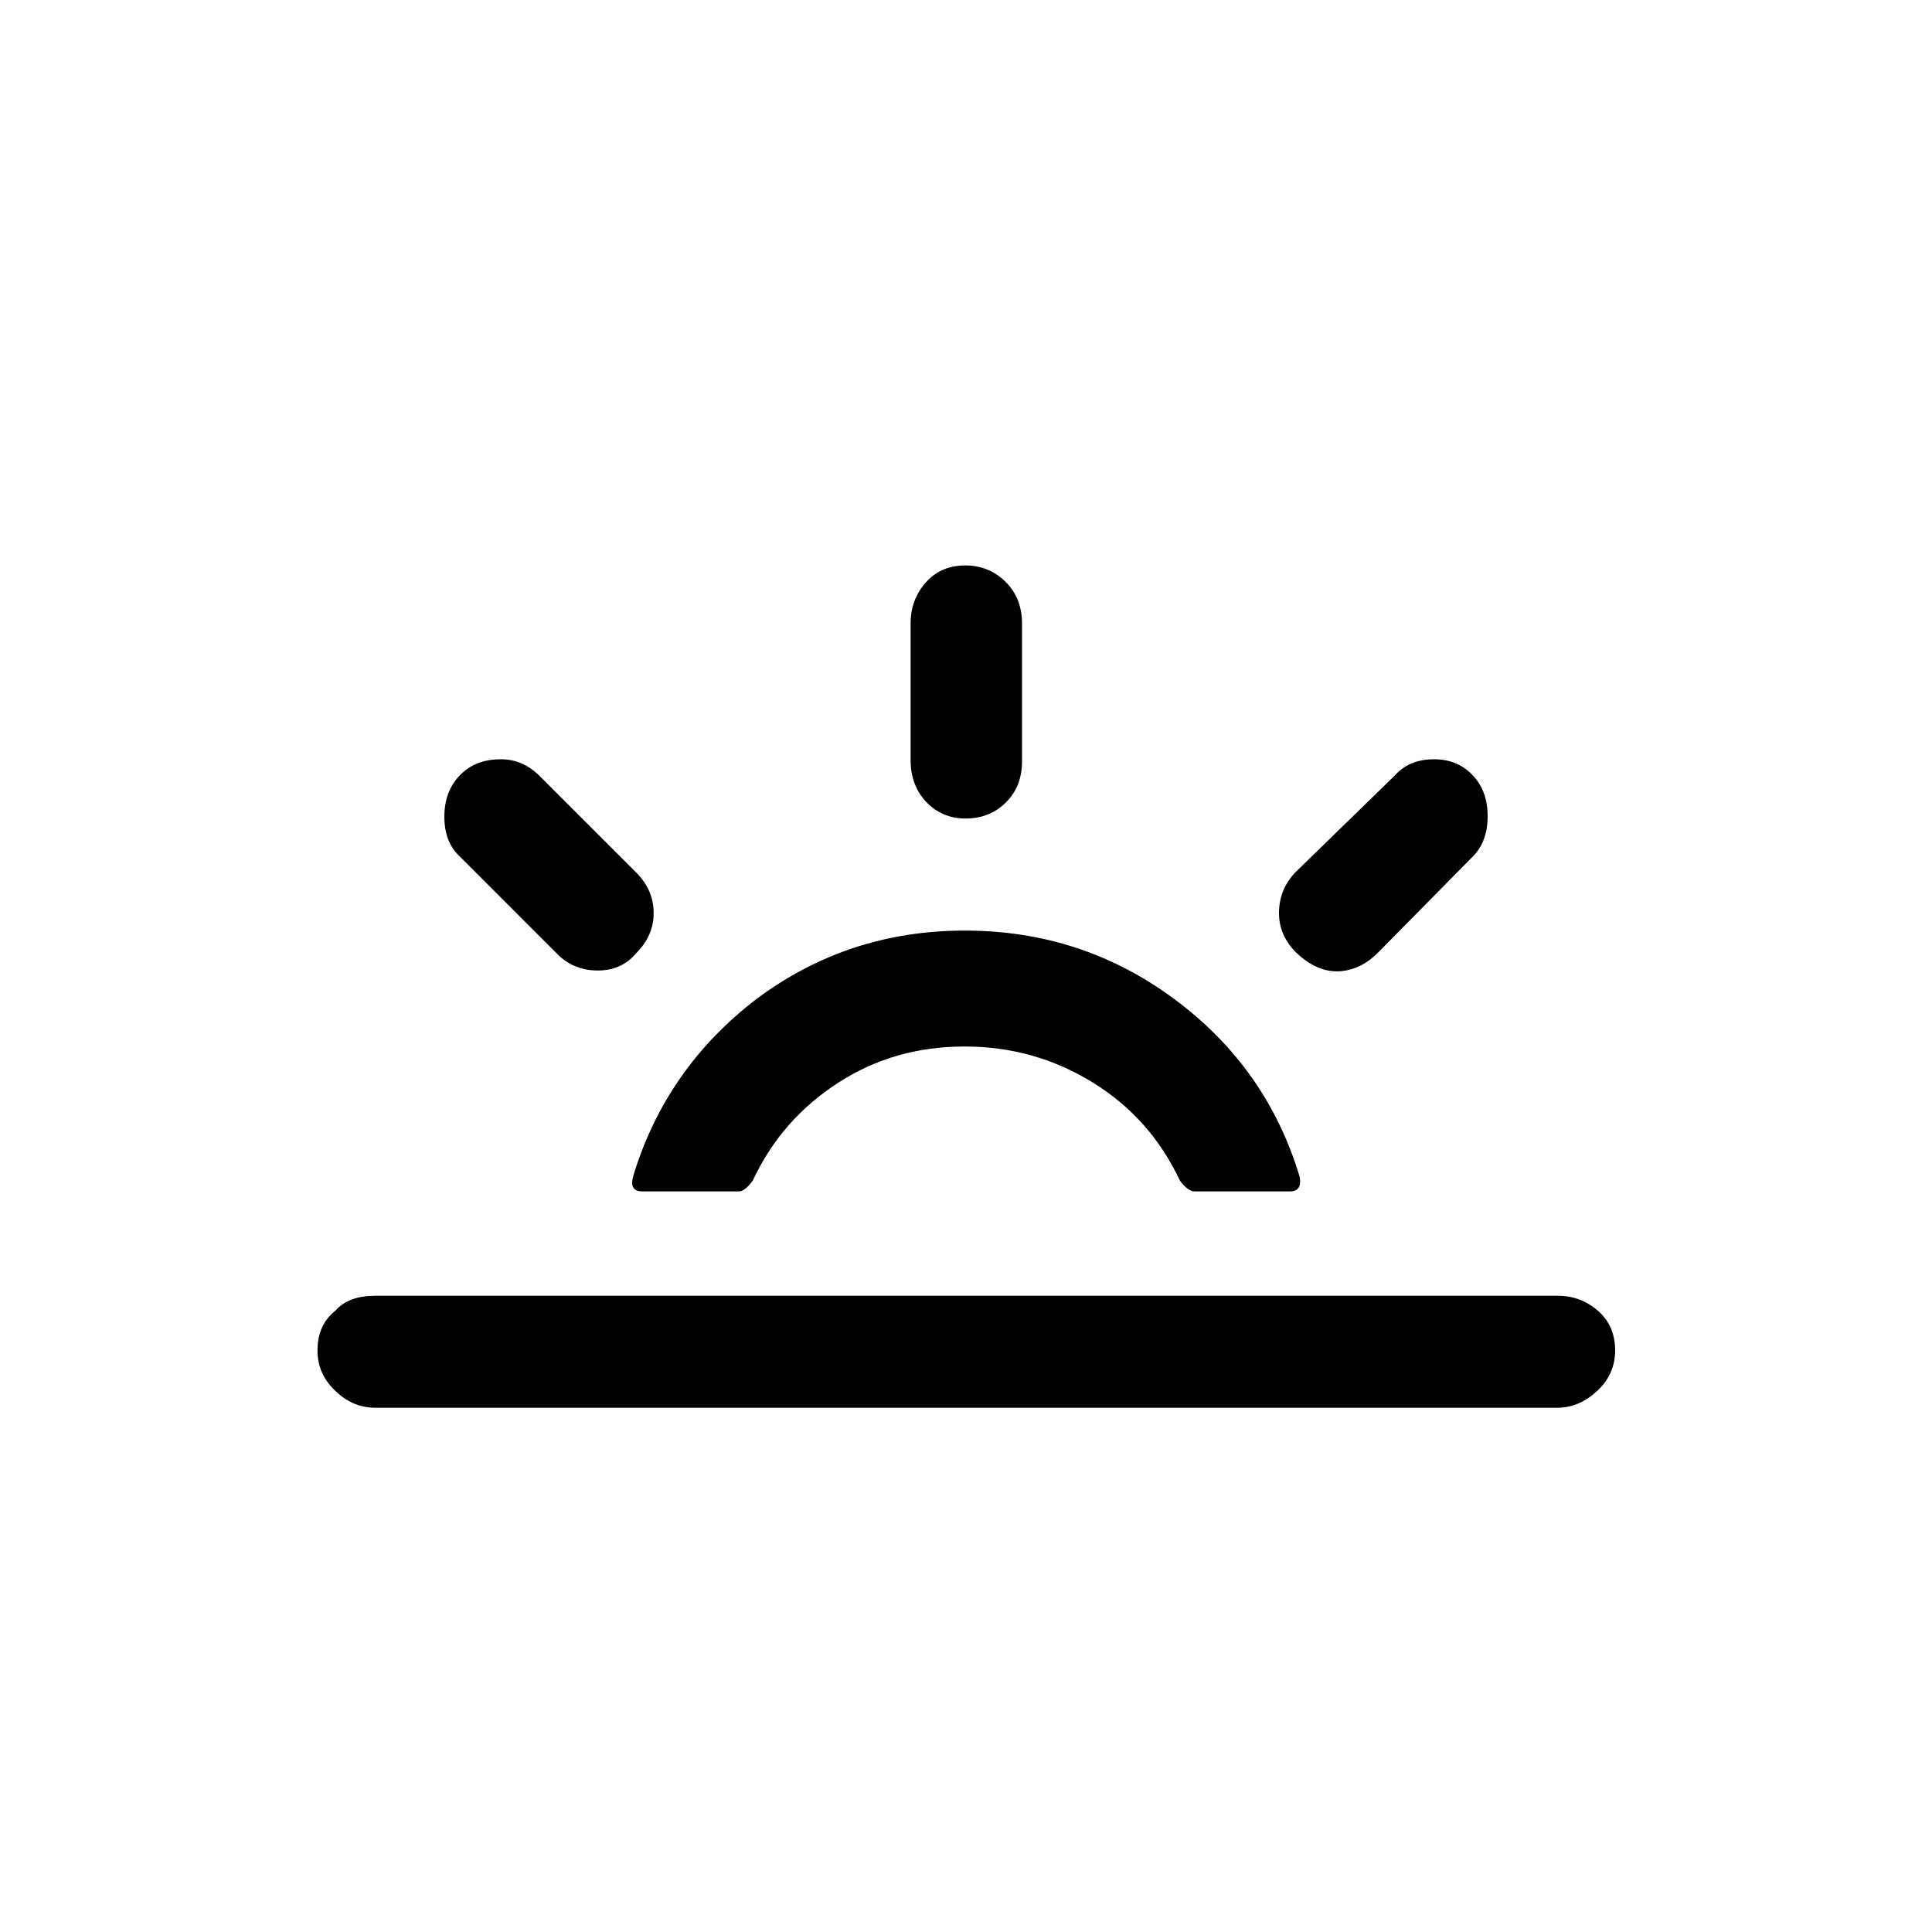
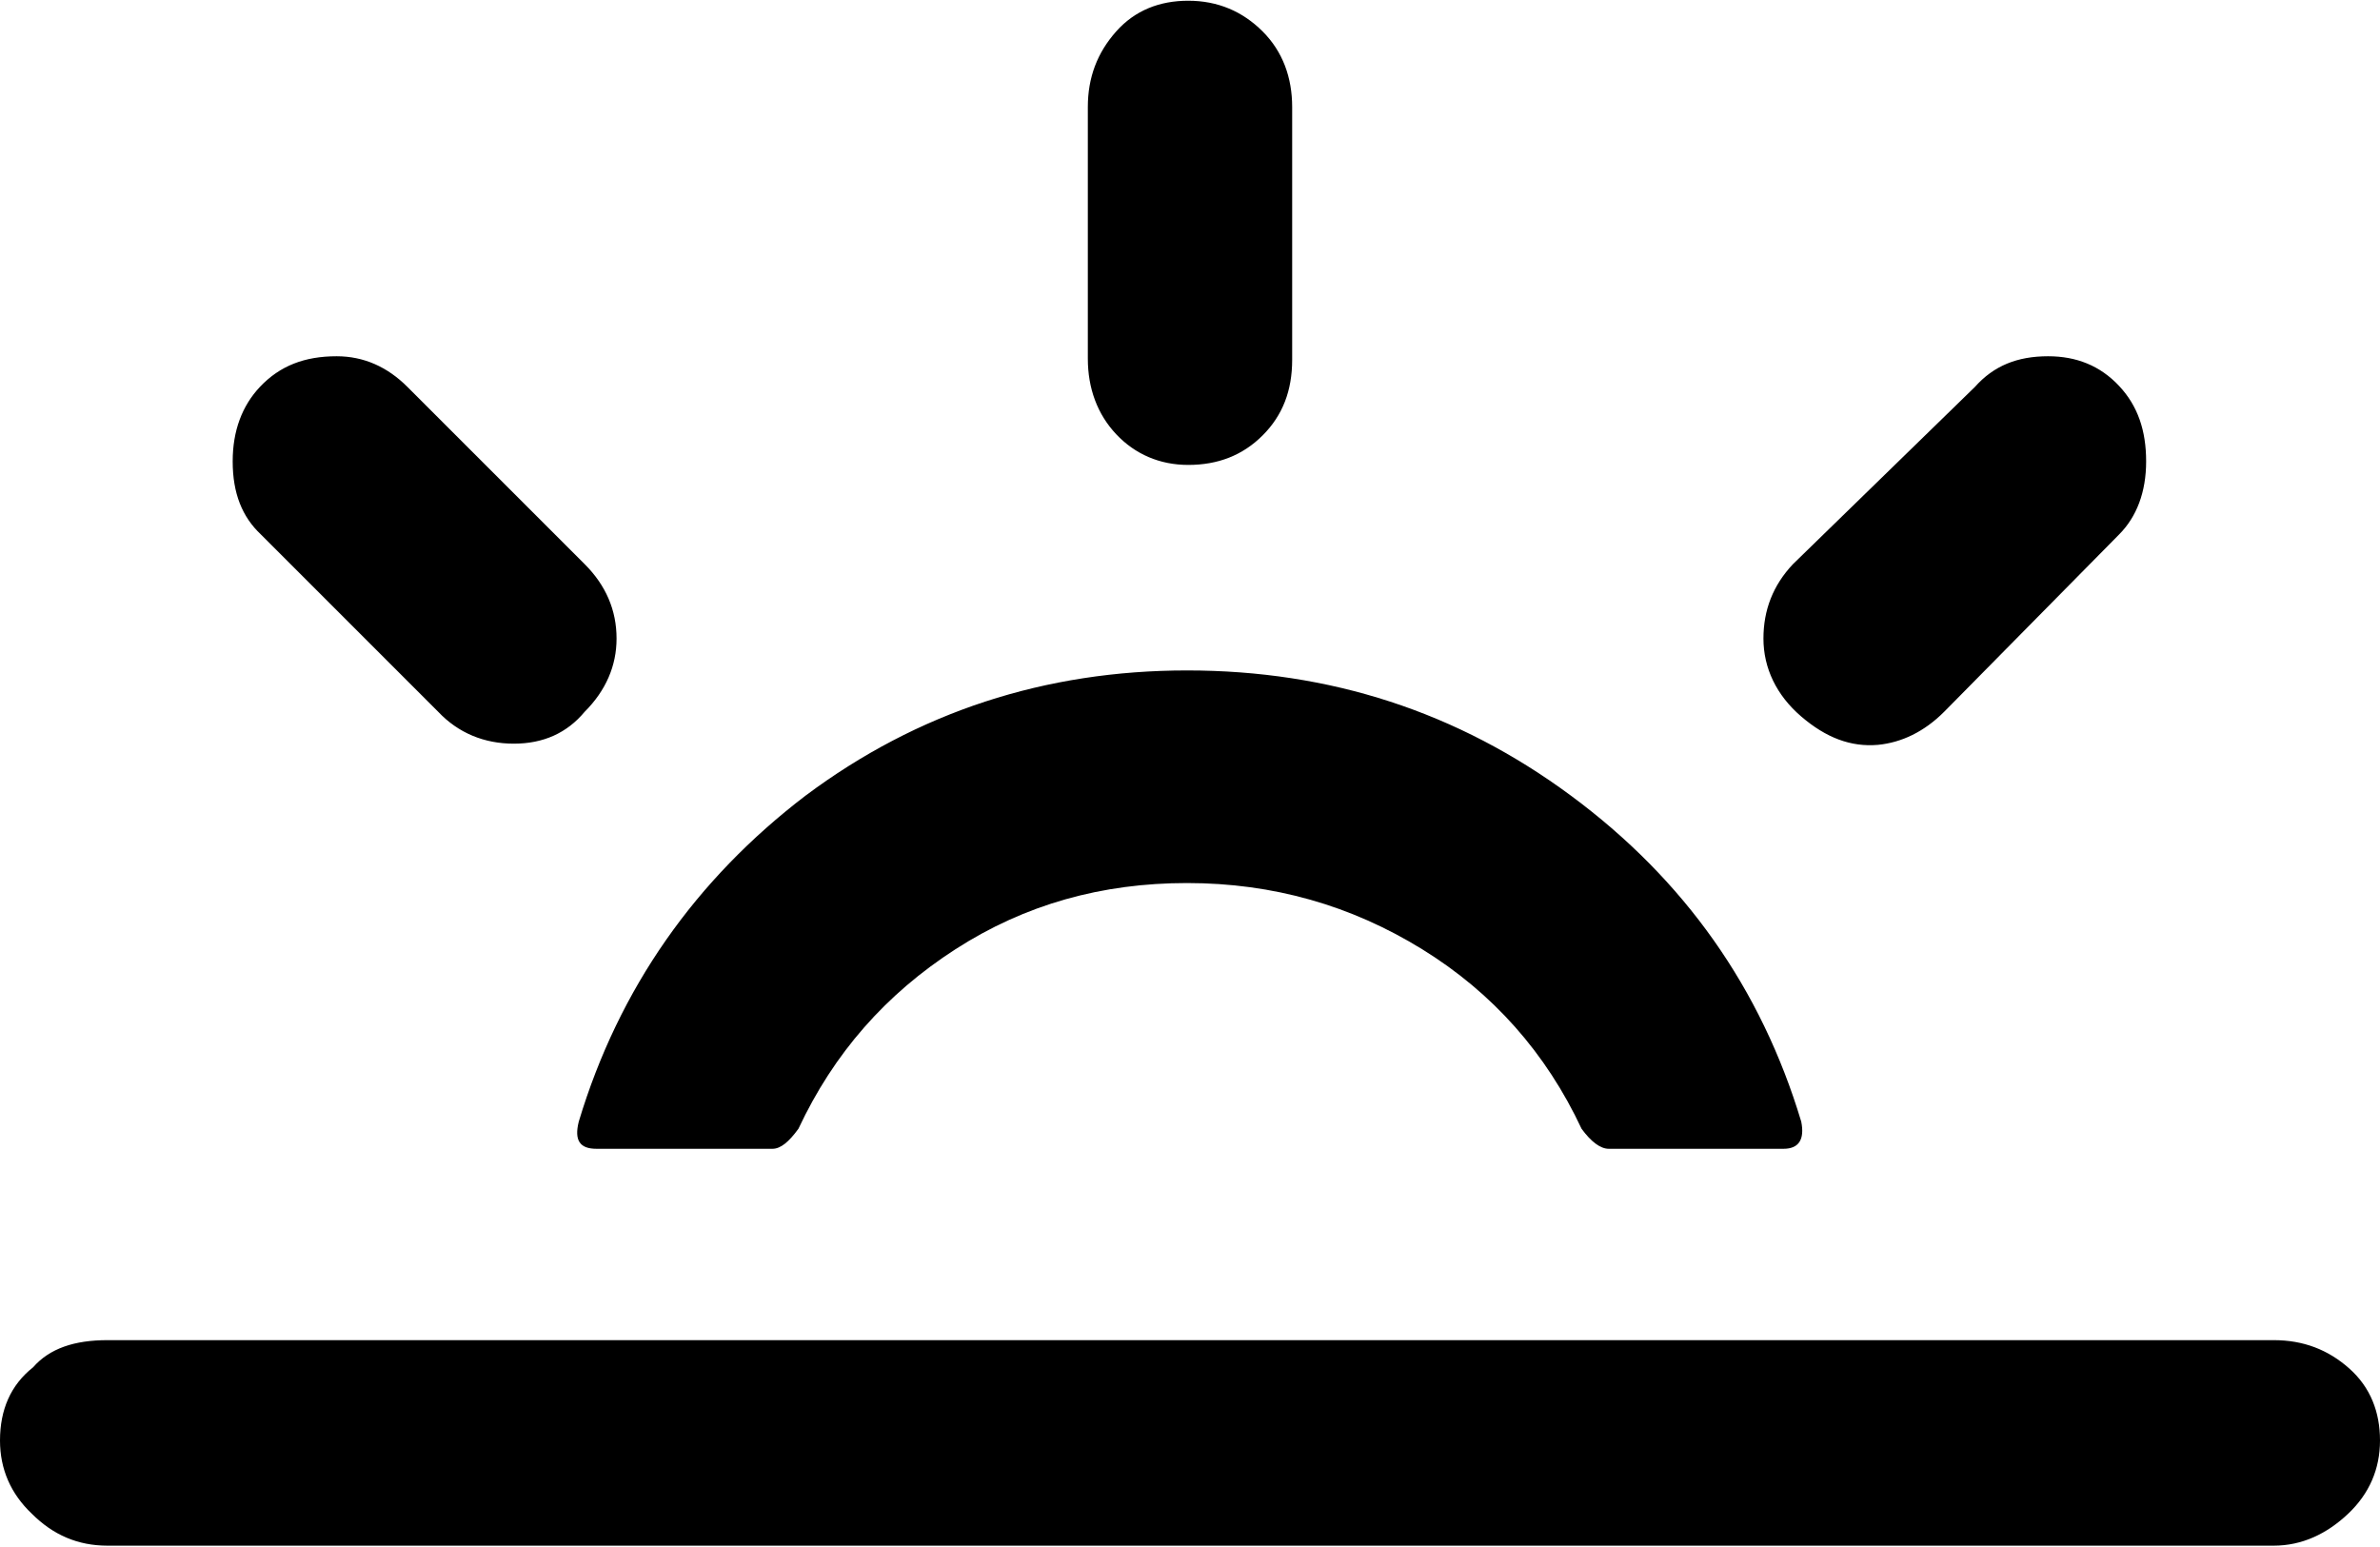
- <svg xmlns="http://www.w3.org/2000/svg" version="1.1" id="Layer_1" x="0px" y="0px" viewBox="0 0 30 30" style="enable-background:new 0 0 30 30;" xml:space="preserve">
-   <path d="M4.93,20.97c0-0.26,0.09-0.47,0.28-0.62c0.14-0.16,0.35-0.23,0.63-0.23h18.34c0.25,0,0.46,0.08,0.64,0.24  c0.18,0.16,0.26,0.37,0.26,0.61c0,0.24-0.09,0.45-0.27,0.62s-0.39,0.27-0.63,0.27H5.84c-0.25,0-0.46-0.09-0.64-0.27  C5.02,21.42,4.93,21.21,4.93,20.97z M6.9,12.68c0-0.26,0.08-0.47,0.23-0.63c0.17-0.18,0.38-0.26,0.65-0.26  c0.23,0,0.43,0.09,0.6,0.26l1.5,1.5c0.18,0.18,0.27,0.39,0.27,0.63c0,0.23-0.09,0.44-0.27,0.62c-0.15,0.18-0.35,0.27-0.6,0.27  s-0.47-0.09-0.64-0.27l-1.5-1.5C6.98,13.15,6.9,12.95,6.9,12.68z M9.83,18.27c-0.04,0.16,0.01,0.23,0.15,0.23h1.49  c0.07,0,0.14-0.06,0.22-0.17c0.3-0.64,0.74-1.14,1.33-1.52s1.24-0.56,1.96-0.56c0.73,0,1.39,0.19,1.99,0.56s1.05,0.88,1.35,1.52  c0.08,0.11,0.16,0.17,0.23,0.17h1.48c0.13,0,0.18-0.08,0.15-0.23c-0.34-1.13-0.99-2.05-1.95-2.76c-0.96-0.71-2.04-1.06-3.25-1.06  c-1.2,0-2.28,0.35-3.23,1.06C10.82,16.22,10.17,17.14,9.83,18.27z M14.14,11.81V9.68c0-0.25,0.08-0.46,0.24-0.64  c0.16-0.18,0.37-0.26,0.61-0.26c0.25,0,0.46,0.09,0.63,0.26c0.17,0.17,0.25,0.39,0.25,0.64v2.14c0,0.26-0.08,0.47-0.25,0.64  c-0.17,0.17-0.38,0.25-0.63,0.25c-0.24,0-0.45-0.09-0.61-0.26S14.14,12.06,14.14,11.81z M19.86,14.18c0-0.24,0.08-0.45,0.25-0.63  l1.54-1.5c0.16-0.18,0.36-0.26,0.62-0.26c0.24,0,0.44,0.08,0.6,0.25s0.23,0.38,0.23,0.64c0,0.26-0.08,0.47-0.23,0.62l-1.48,1.5  c-0.17,0.17-0.36,0.26-0.56,0.28c-0.23,0.02-0.44-0.06-0.65-0.24S19.86,14.43,19.86,14.18z" />
+ <svg xmlns="http://www.w3.org/2000/svg" version="1.1" id="Layer_1" x="0px" y="0px" viewBox="0 0 20.15 13.08" xml:space="preserve" width="788" height="512">
+   <defs id="defs1" />
+   <path d="m 0,12.19 c 0,-0.26 0.09,-0.47 0.28,-0.62 0.14,-0.16 0.35,-0.23 0.63,-0.23 h 18.34 c 0.25,0 0.46,0.08 0.64,0.24 0.18,0.16 0.26,0.37 0.26,0.61 0,0.24 -0.09,0.45 -0.27,0.62 -0.18,0.17 -0.39,0.27 -0.63,0.27 H 0.91 C 0.66,13.08 0.45,12.99 0.27,12.81 0.09,12.64 0,12.43 0,12.19 Z M 1.97,3.9 C 1.97,3.64 2.05,3.43 2.2,3.27 2.37,3.09 2.58,3.01 2.85,3.01 c 0.23,0 0.43,0.09 0.6,0.26 l 1.5,1.5 C 5.13,4.95 5.22,5.16 5.22,5.4 5.22,5.63 5.13,5.84 4.95,6.02 4.8,6.2 4.6,6.29 4.35,6.29 4.1,6.29 3.88,6.2 3.71,6.02 L 2.21,4.52 C 2.05,4.37 1.97,4.17 1.97,3.9 Z M 4.9,9.49 C 4.86,9.65 4.91,9.72 5.05,9.72 H 6.54 C 6.61,9.72 6.68,9.66 6.76,9.55 7.06,8.91 7.5,8.41 8.09,8.03 8.68,7.65 9.33,7.47 10.05,7.47 c 0.73,0 1.39,0.19 1.99,0.56 0.6,0.37 1.05,0.88 1.35,1.52 0.08,0.11 0.16,0.17 0.23,0.17 h 1.48 c 0.13,0 0.18,-0.08 0.15,-0.23 C 14.91,8.36 14.26,7.44 13.3,6.73 12.34,6.02 11.26,5.67 10.05,5.67 8.85,5.67 7.77,6.02 6.82,6.73 5.89,7.44 5.24,8.36 4.9,9.49 Z M 9.21,3.03 V 0.9 C 9.21,0.65 9.29,0.44 9.45,0.26 9.61,0.08 9.82,0 10.06,0 c 0.25,0 0.46,0.09 0.63,0.26 0.17,0.17 0.25,0.39 0.25,0.64 v 2.14 c 0,0.26 -0.08,0.47 -0.25,0.64 C 10.52,3.85 10.31,3.93 10.06,3.93 9.82,3.93 9.61,3.84 9.45,3.67 9.29,3.5 9.21,3.28 9.21,3.03 Z m 5.72,2.37 c 0,-0.24 0.08,-0.45 0.25,-0.63 l 1.54,-1.5 c 0.16,-0.18 0.36,-0.26 0.62,-0.26 0.24,0 0.44,0.08 0.6,0.25 0.16,0.17 0.23,0.38 0.23,0.64 0,0.26 -0.08,0.47 -0.23,0.62 l -1.48,1.5 C 16.29,6.19 16.1,6.28 15.9,6.3 15.67,6.32 15.46,6.24 15.25,6.06 15.04,5.88 14.93,5.65 14.93,5.4 Z" id="path1" />
</svg>
